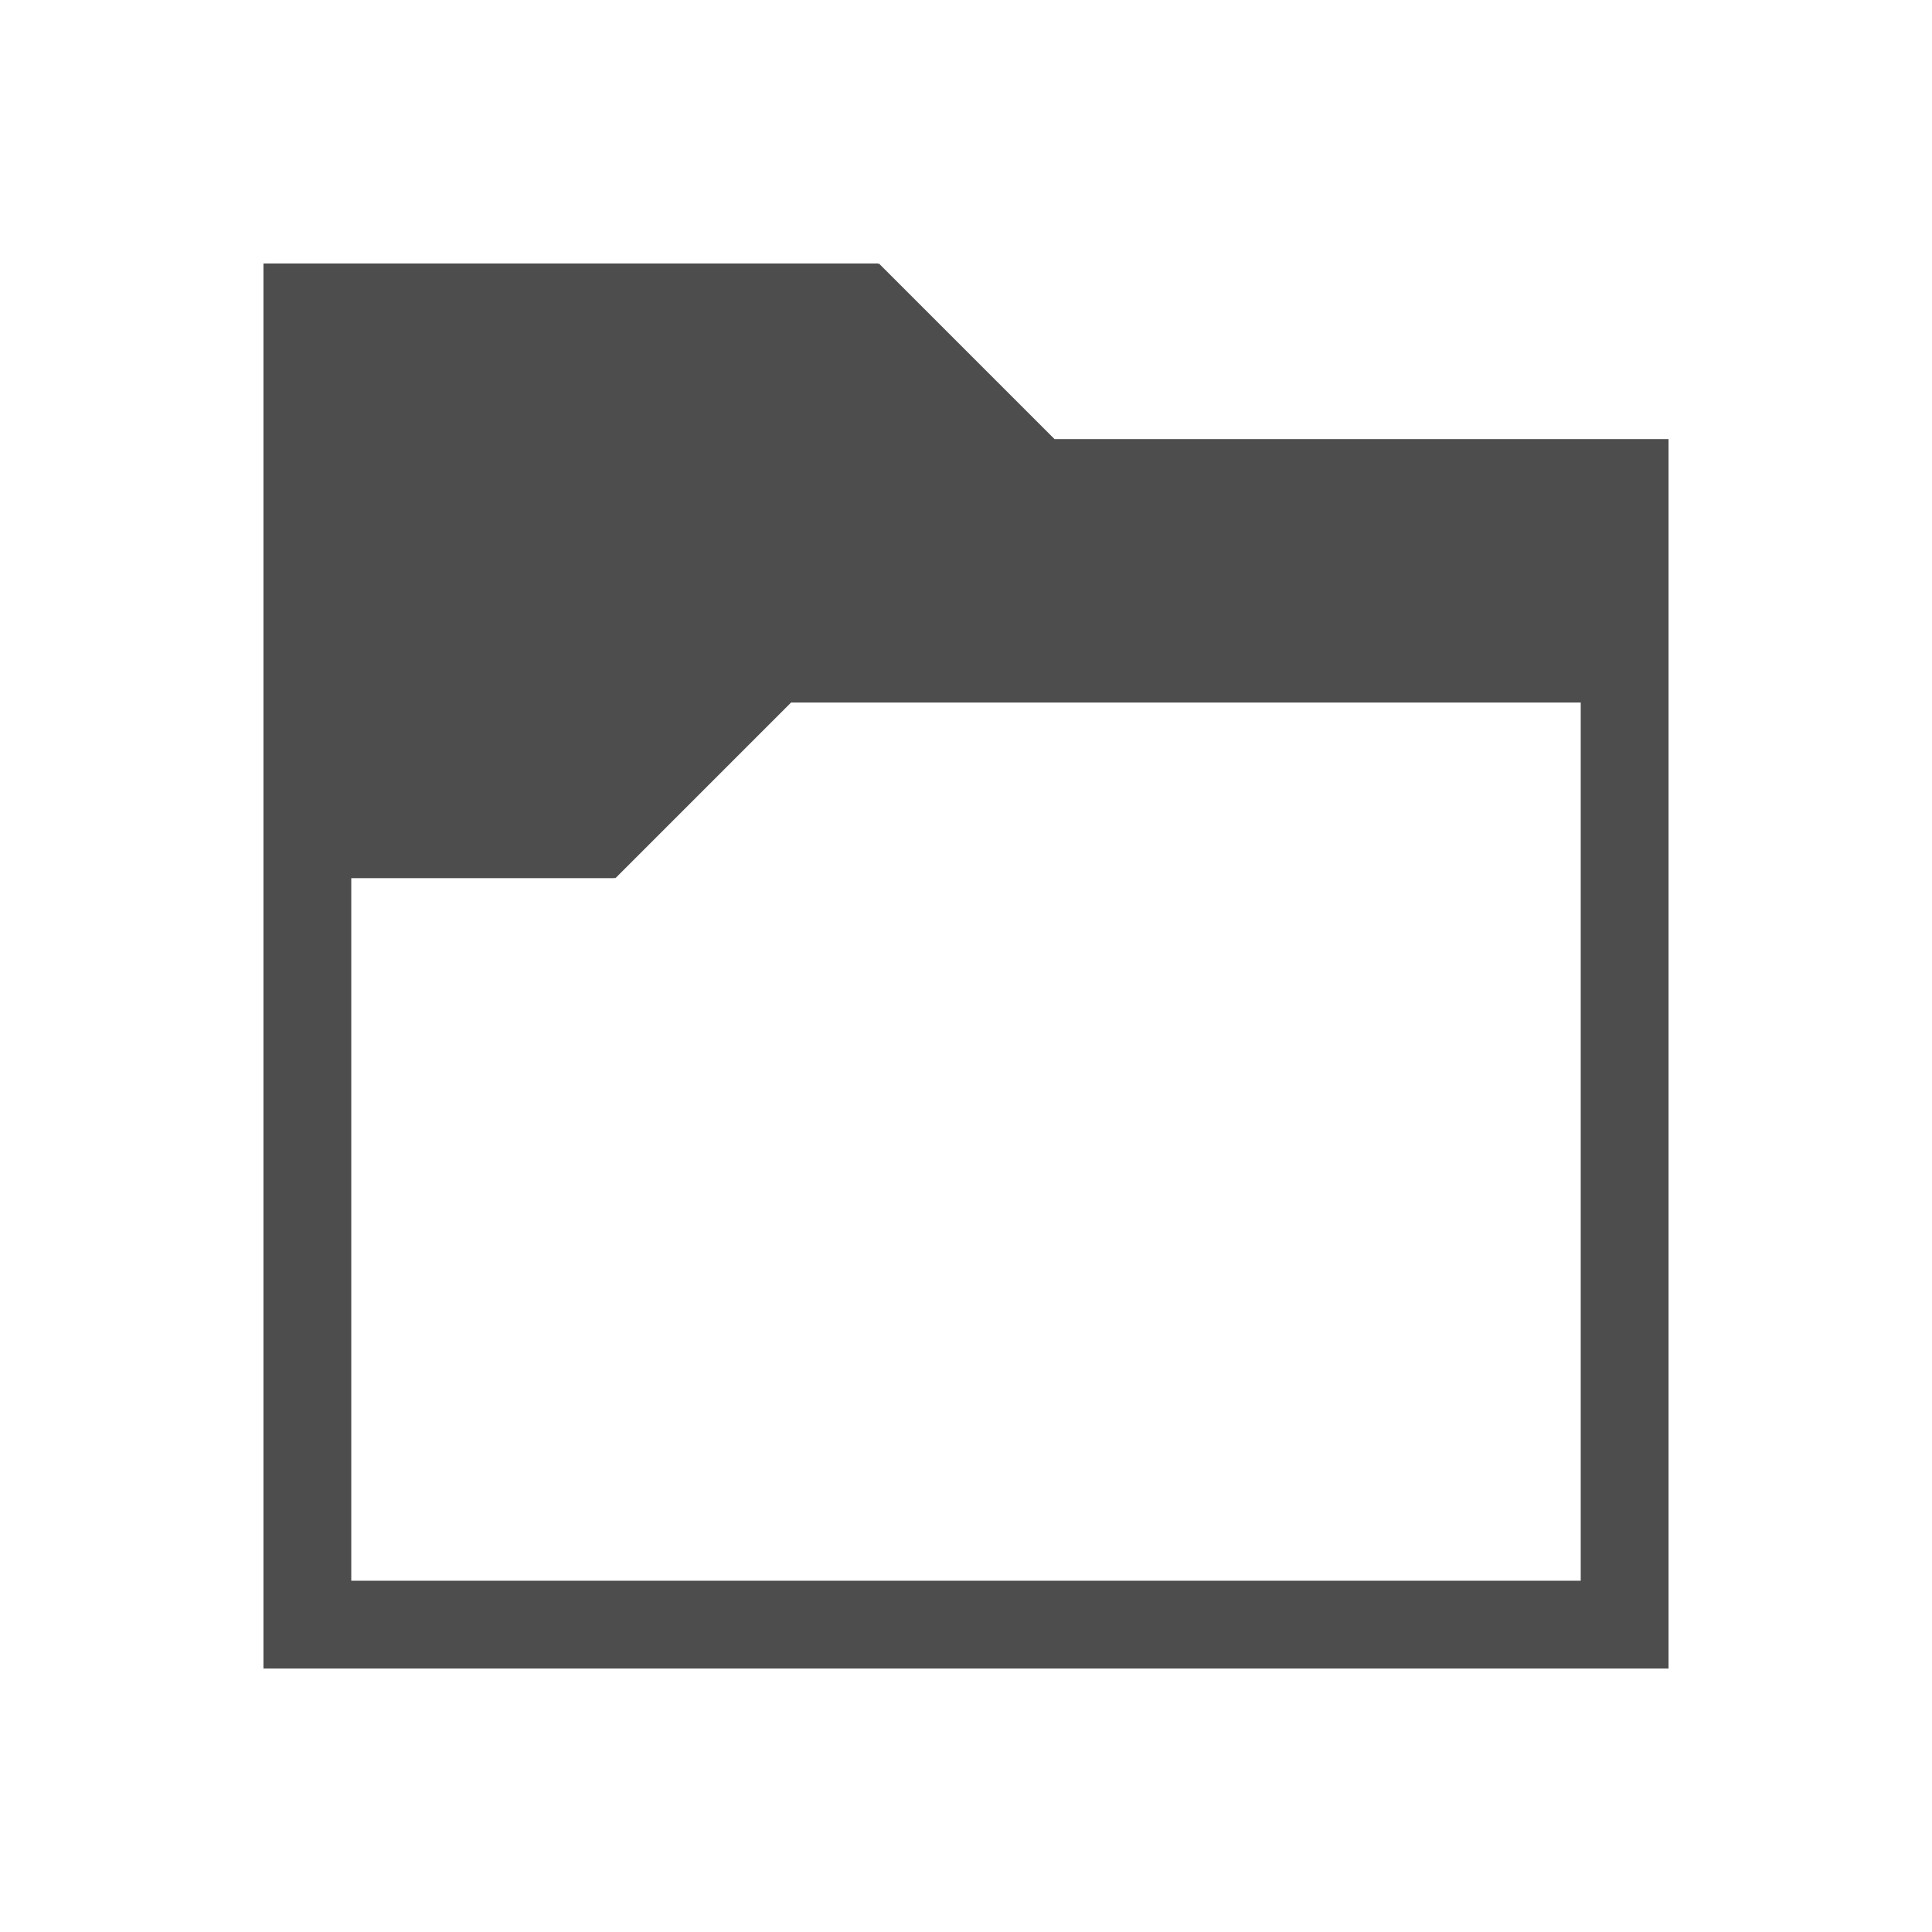
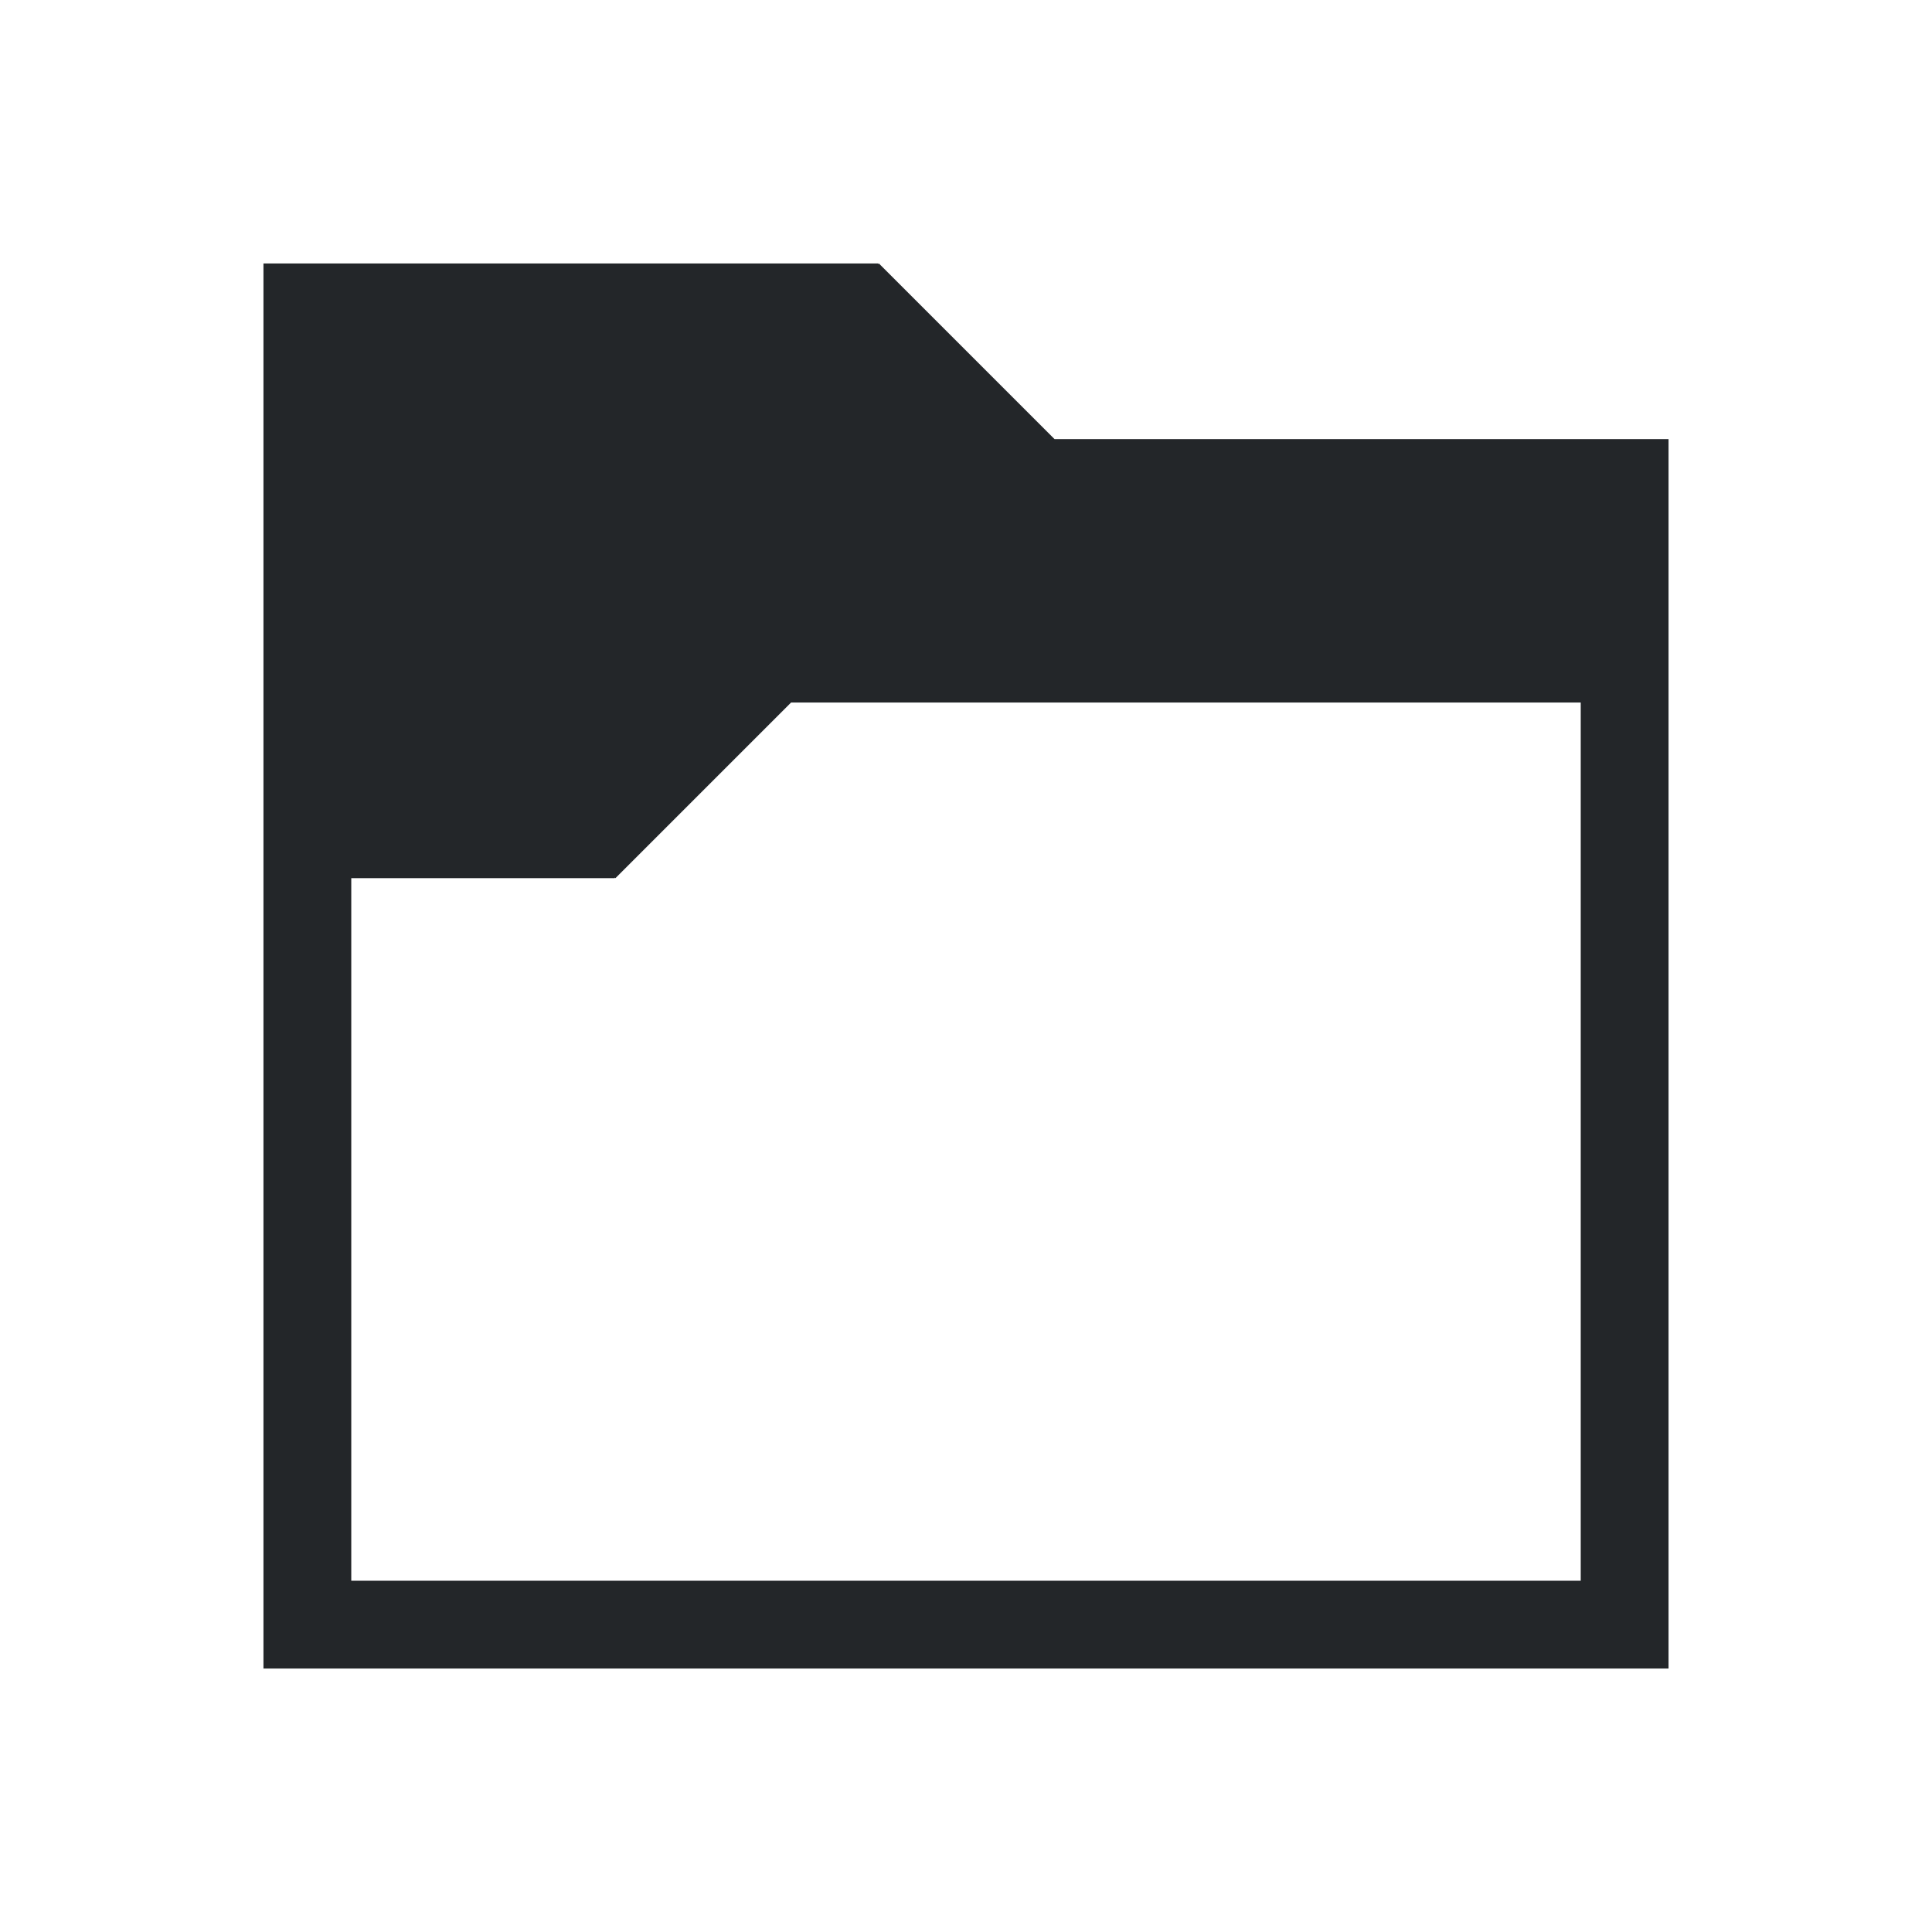
<svg xmlns="http://www.w3.org/2000/svg" viewBox="0 0 22 22">
  <defs id="defs3051">
    <style type="text/css" id="current-color-scheme">
      .ColorScheme-Text {
-         color:#4d4d4d;
+         color:#232629;
      }
      </style>
  </defs>
  <path style="opacity:1;fill:currentColor;fill-opacity:1;stroke:none" d="M 3 3 L 3 4 L 3 19 L 4 19 L 19 19 L 19 18 L 19 5 L 12.008 5 L 10.008 3 L 10 3.008 L 10 3 L 4 3 L 3 3 z M 9.008 8 L 18 8 L 18 18 L 4 18 L 4 10 L 7 10 L 7 9.992 L 7.008 10 L 9.008 8 z " id="rect4069" class="ColorScheme-Text" />
</svg>
